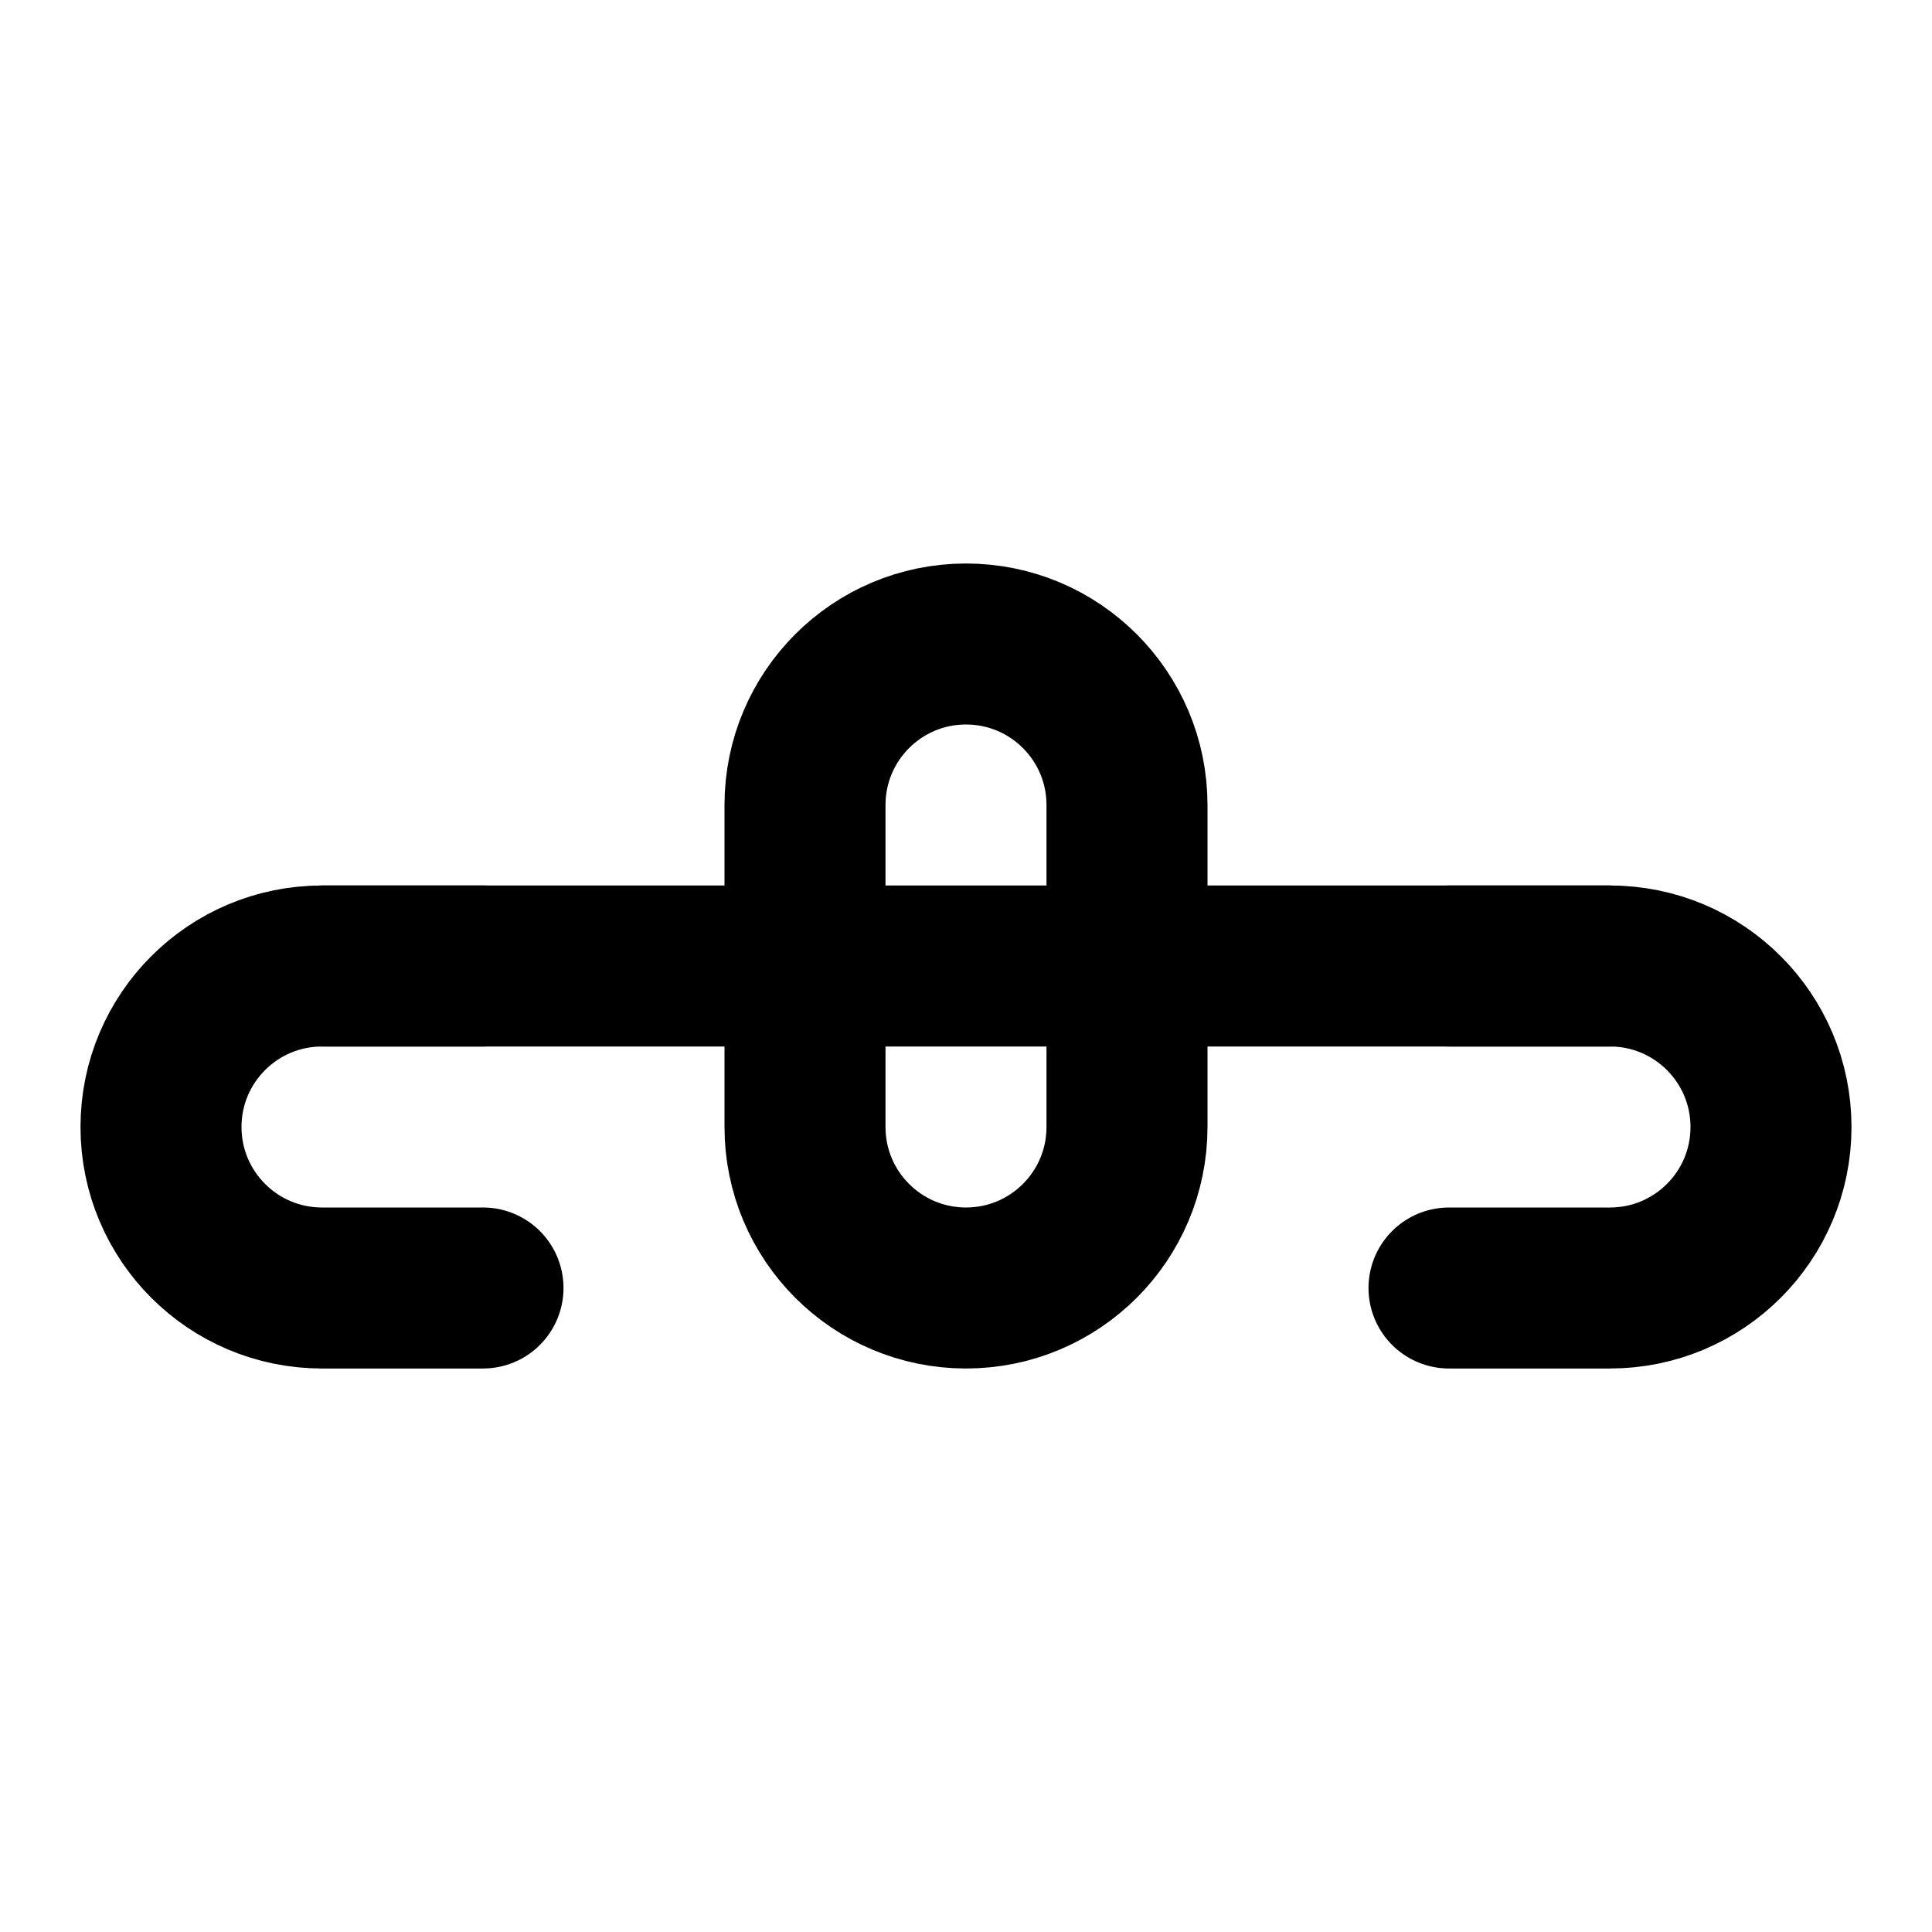
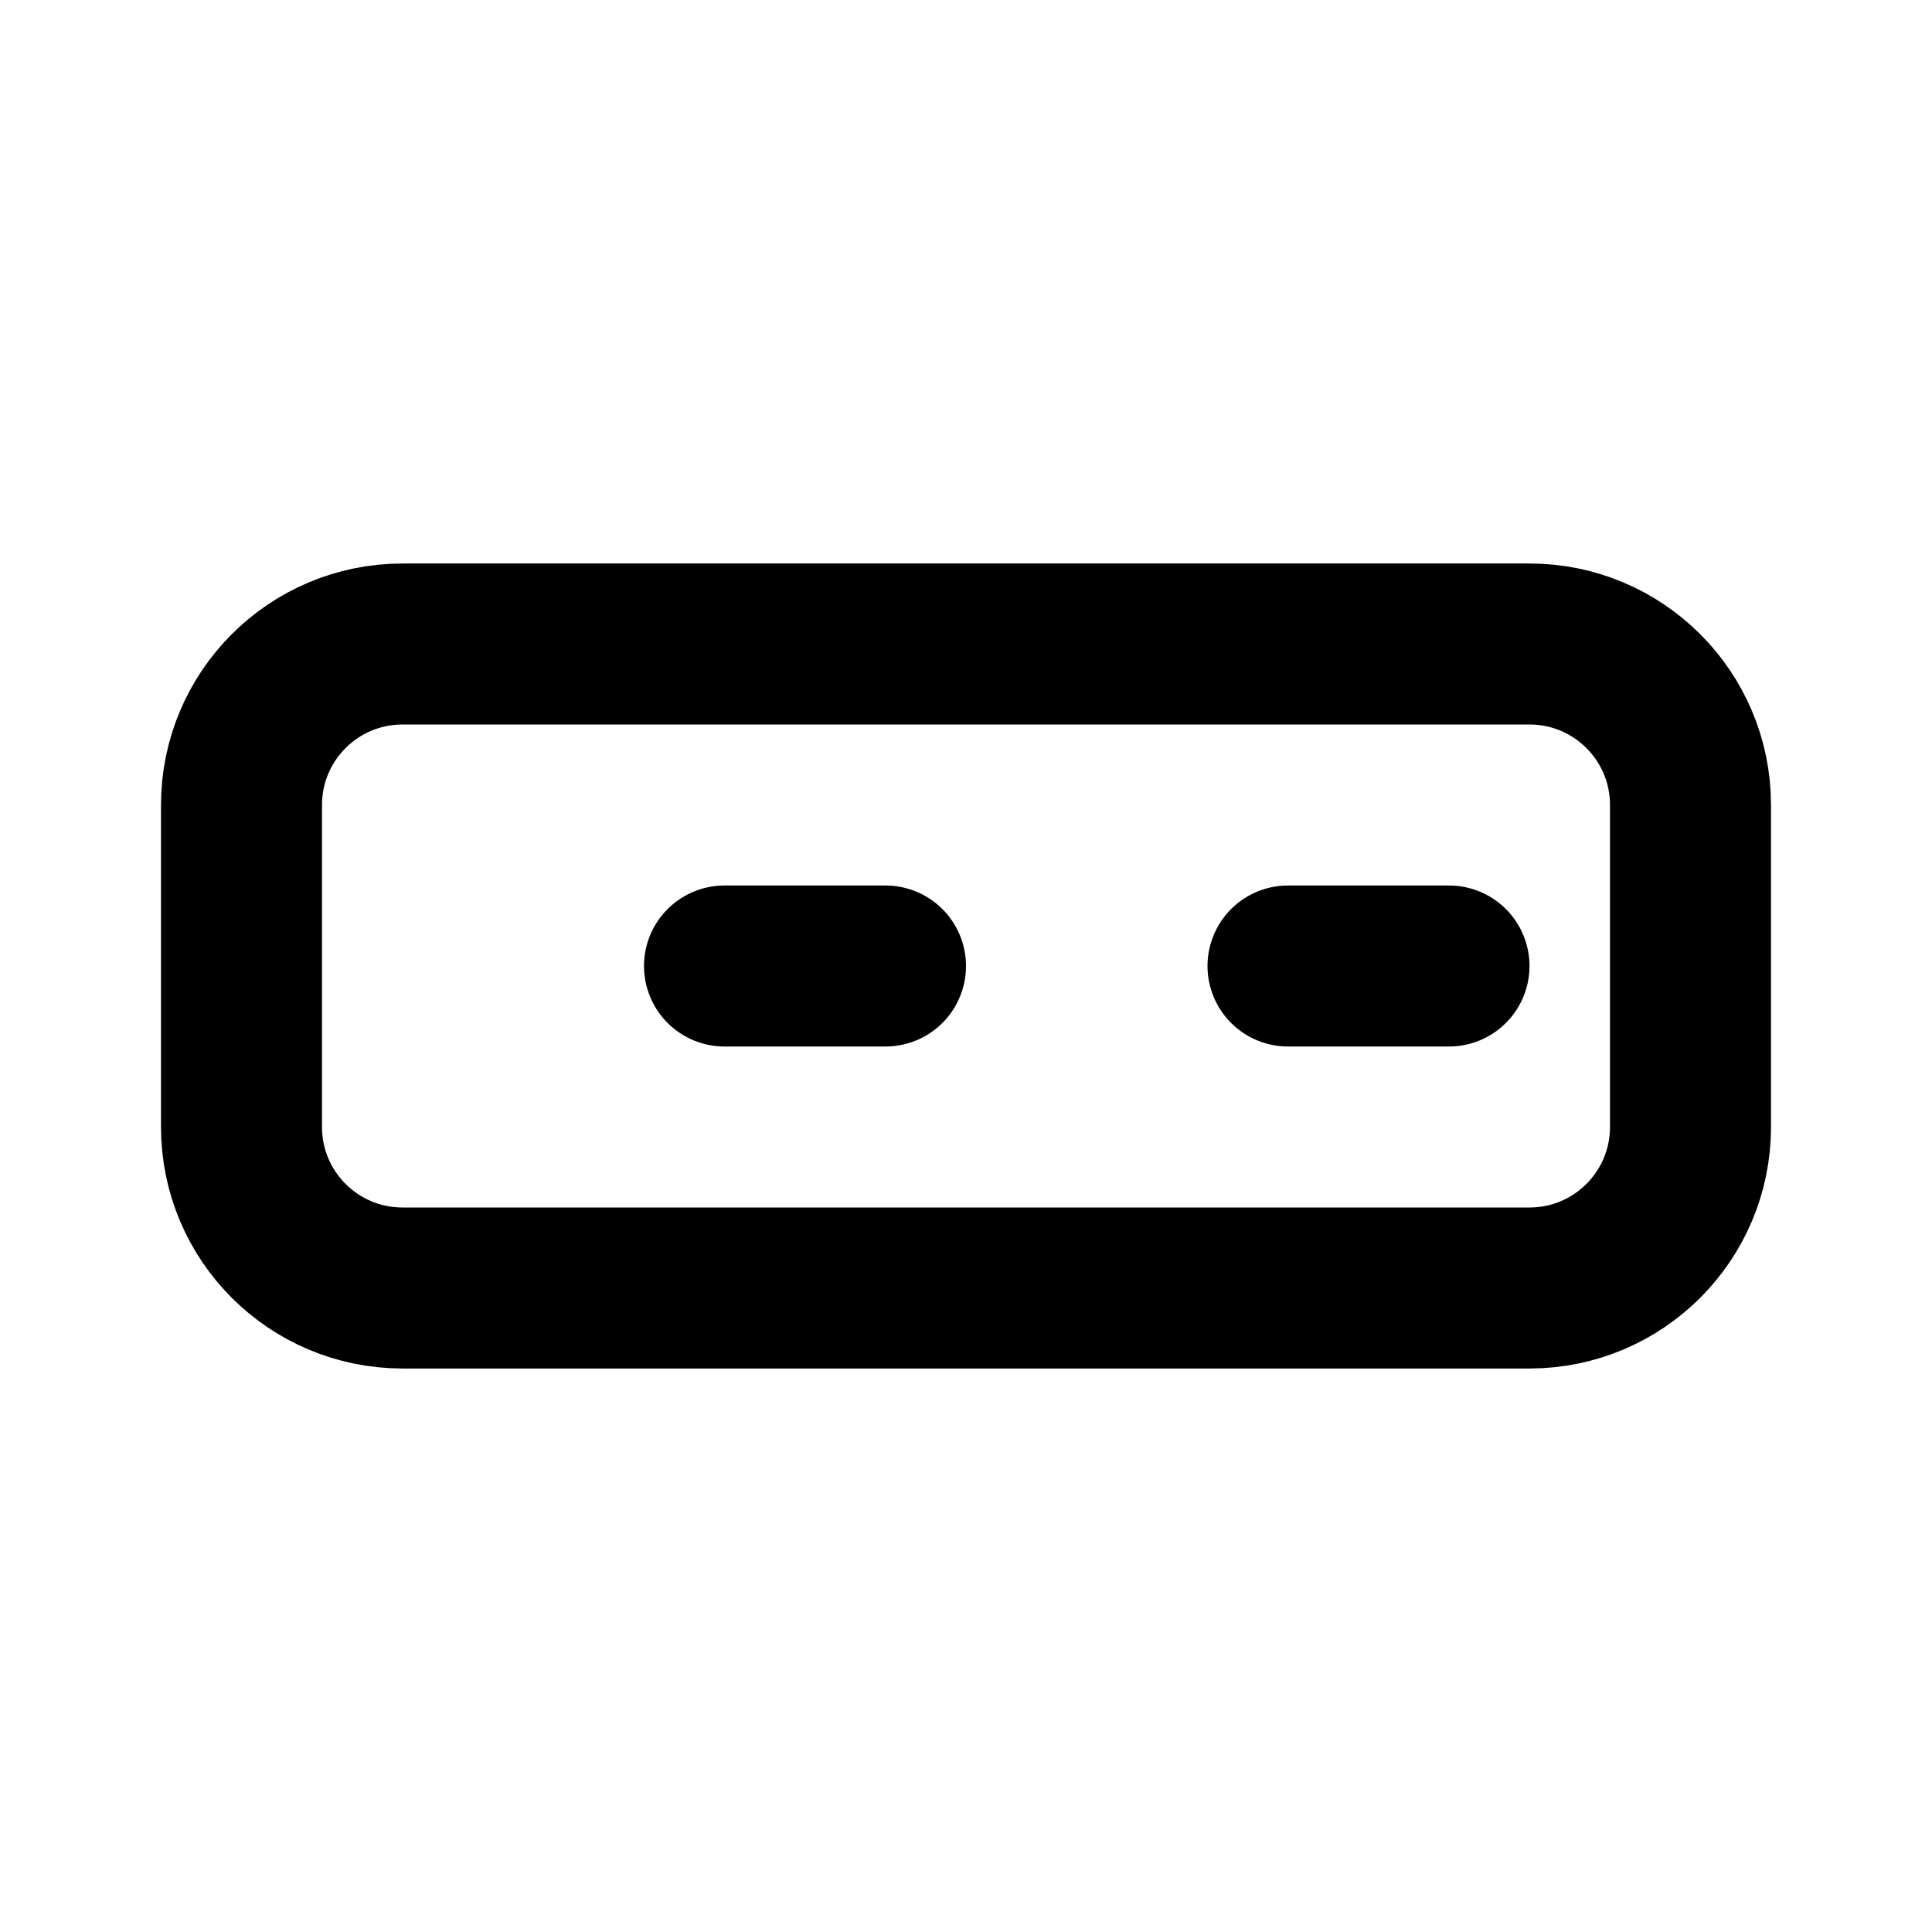
<svg xmlns="http://www.w3.org/2000/svg" width="24" height="24" viewBox="0 0 24 24" fill="none" stroke="currentColor" stroke-width="2" stroke-linecap="round" stroke-linejoin="round">
-   <path d="M4 12h16" />
-   <rect x="10" y="8" width="4" height="8" rx="2" />
-   <path d="M18 12h2a2 2 0 0 1 2 2v0a2 2 0 0 1-2 2h-2" />
-   <path d="M6 12H4a2 2 0 0 0-2 2v0a2 2 0 0 0 2 2h2" />
+   <rect x="3" y="8" width="18" height="8" rx="2" />
+   <path d="M18 12h-2" />
+   <path d="M9 12h2" />
</svg>
